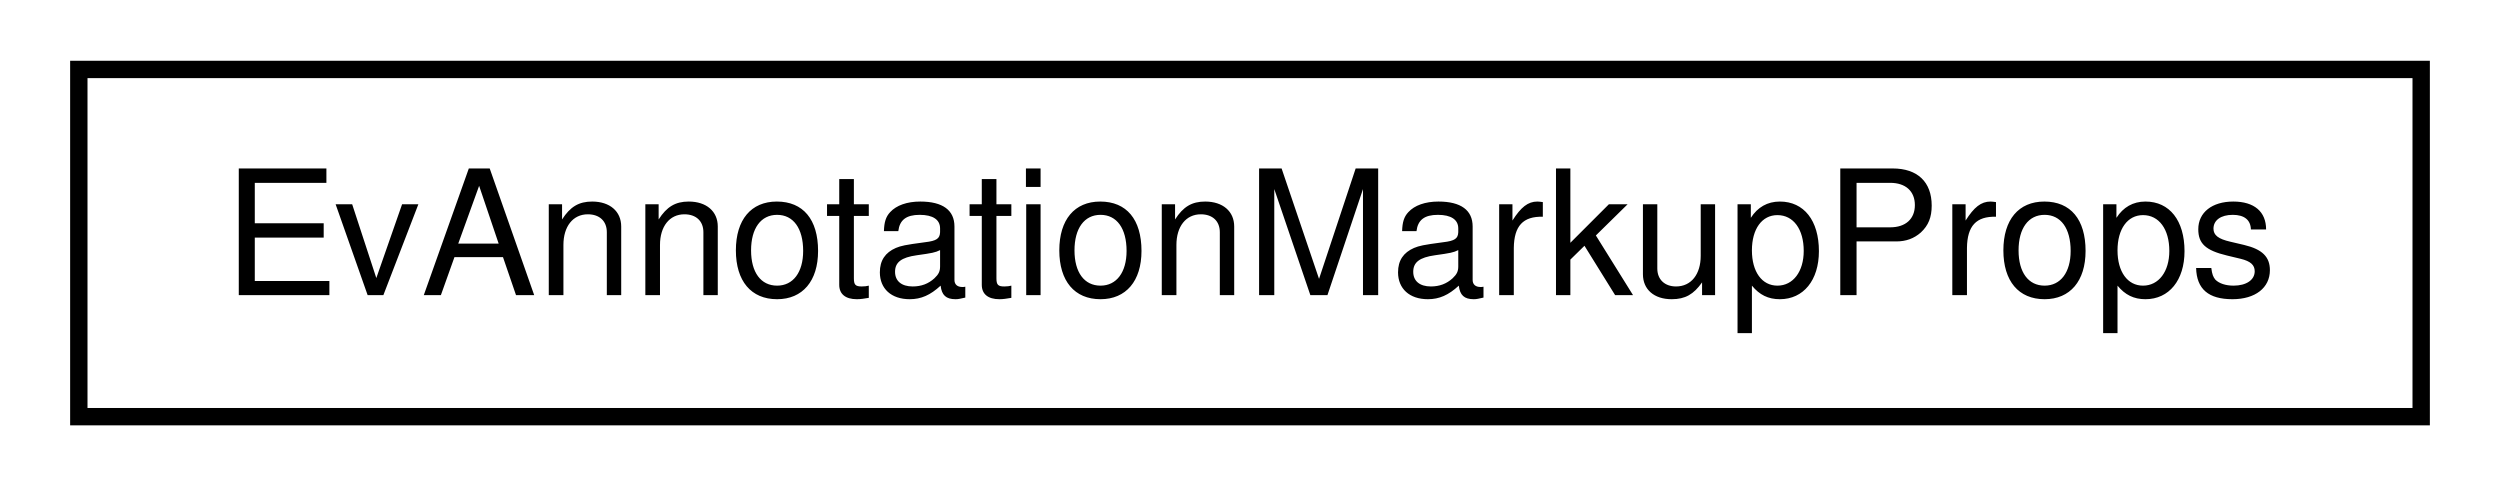
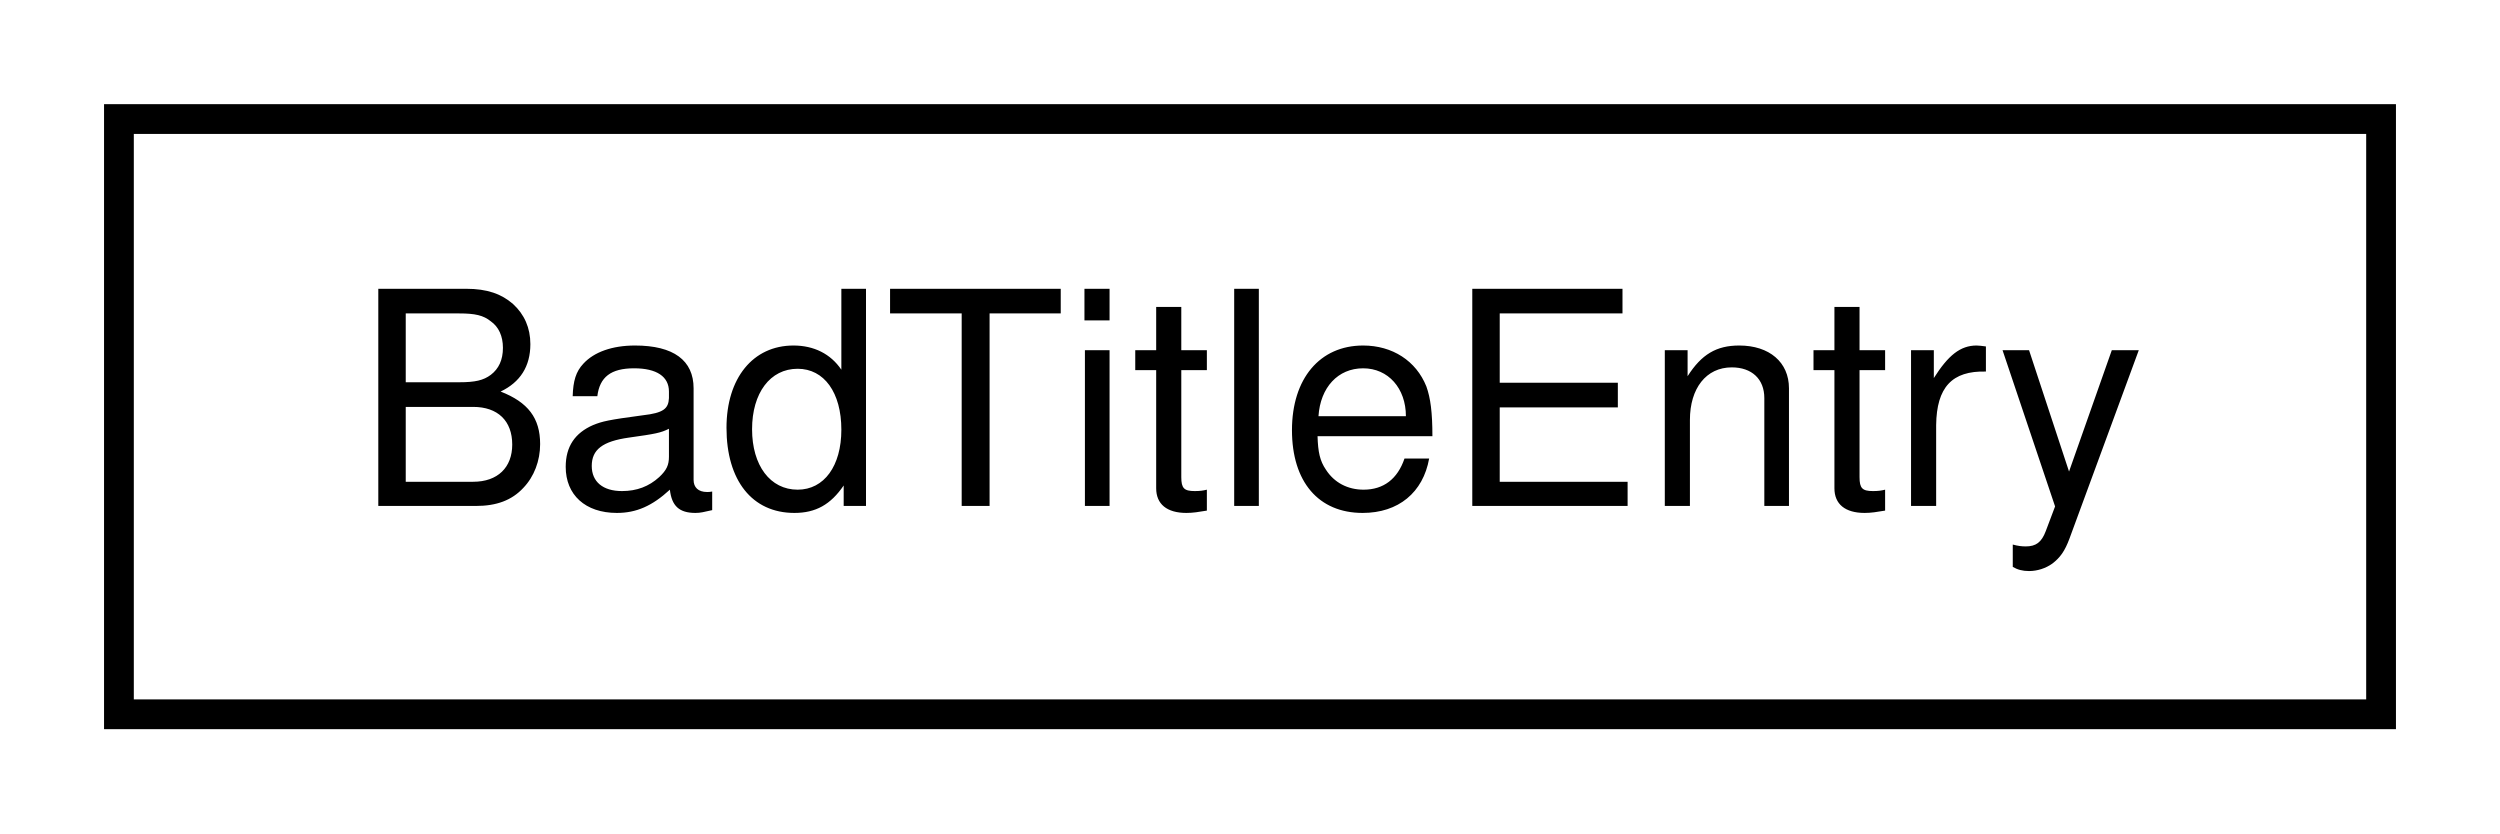
- <svg xmlns="http://www.w3.org/2000/svg" xmlns:xlink="http://www.w3.org/1999/xlink" width="144pt" height="28pt" viewBox="0.00 0.00 144.00 28.00">
+ <svg xmlns="http://www.w3.org/2000/svg" xmlns:xlink="http://www.w3.org/1999/xlink" width="84pt" height="28pt" viewBox="0.00 0.00 84.00 28.00">
  <g id="graph0" class="graph" transform="scale(1 1) rotate(0) translate(4 24)">
-     <polygon fill="white" stroke="white" points="-4,5 -4,-24 141,-24 141,5 -4,5" />
+     <polygon fill="white" stroke="white" points="-4,5 -4,-24 81,-24 81,5 -4,5" />
    <g id="node1" class="node">
      <g id="a_node1">
-         <a xlink:href="structEvAnnotationMarkupProps.html" target="_top" xlink:title="EvAnnotationMarkupProps">
-           <polygon fill="white" stroke="black" points="0.54,-0 0.54,-20 135.46,-20 135.46,-0 0.54,-0" />
-           <text text-anchor="middle" x="68" y="-7" font-family="Helvetica,sans-Serif" font-size="10.00">EvAnnotationMarkupProps</text>
+         <a xlink:href="structBadTitleEntry.html" target="_top" xlink:title="BadTitleEntry">
+           <polygon fill="white" stroke="black" points="-0.004,-0 -0.004,-20 76.004,-20 76.004,-0 -0.004,-0" />
+           <text text-anchor="middle" x="38" y="-7" font-family="Helvetica,sans-Serif" font-size="10.00">BadTitleEntry</text>
        </a>
      </g>
    </g>
  </g>
</svg>
